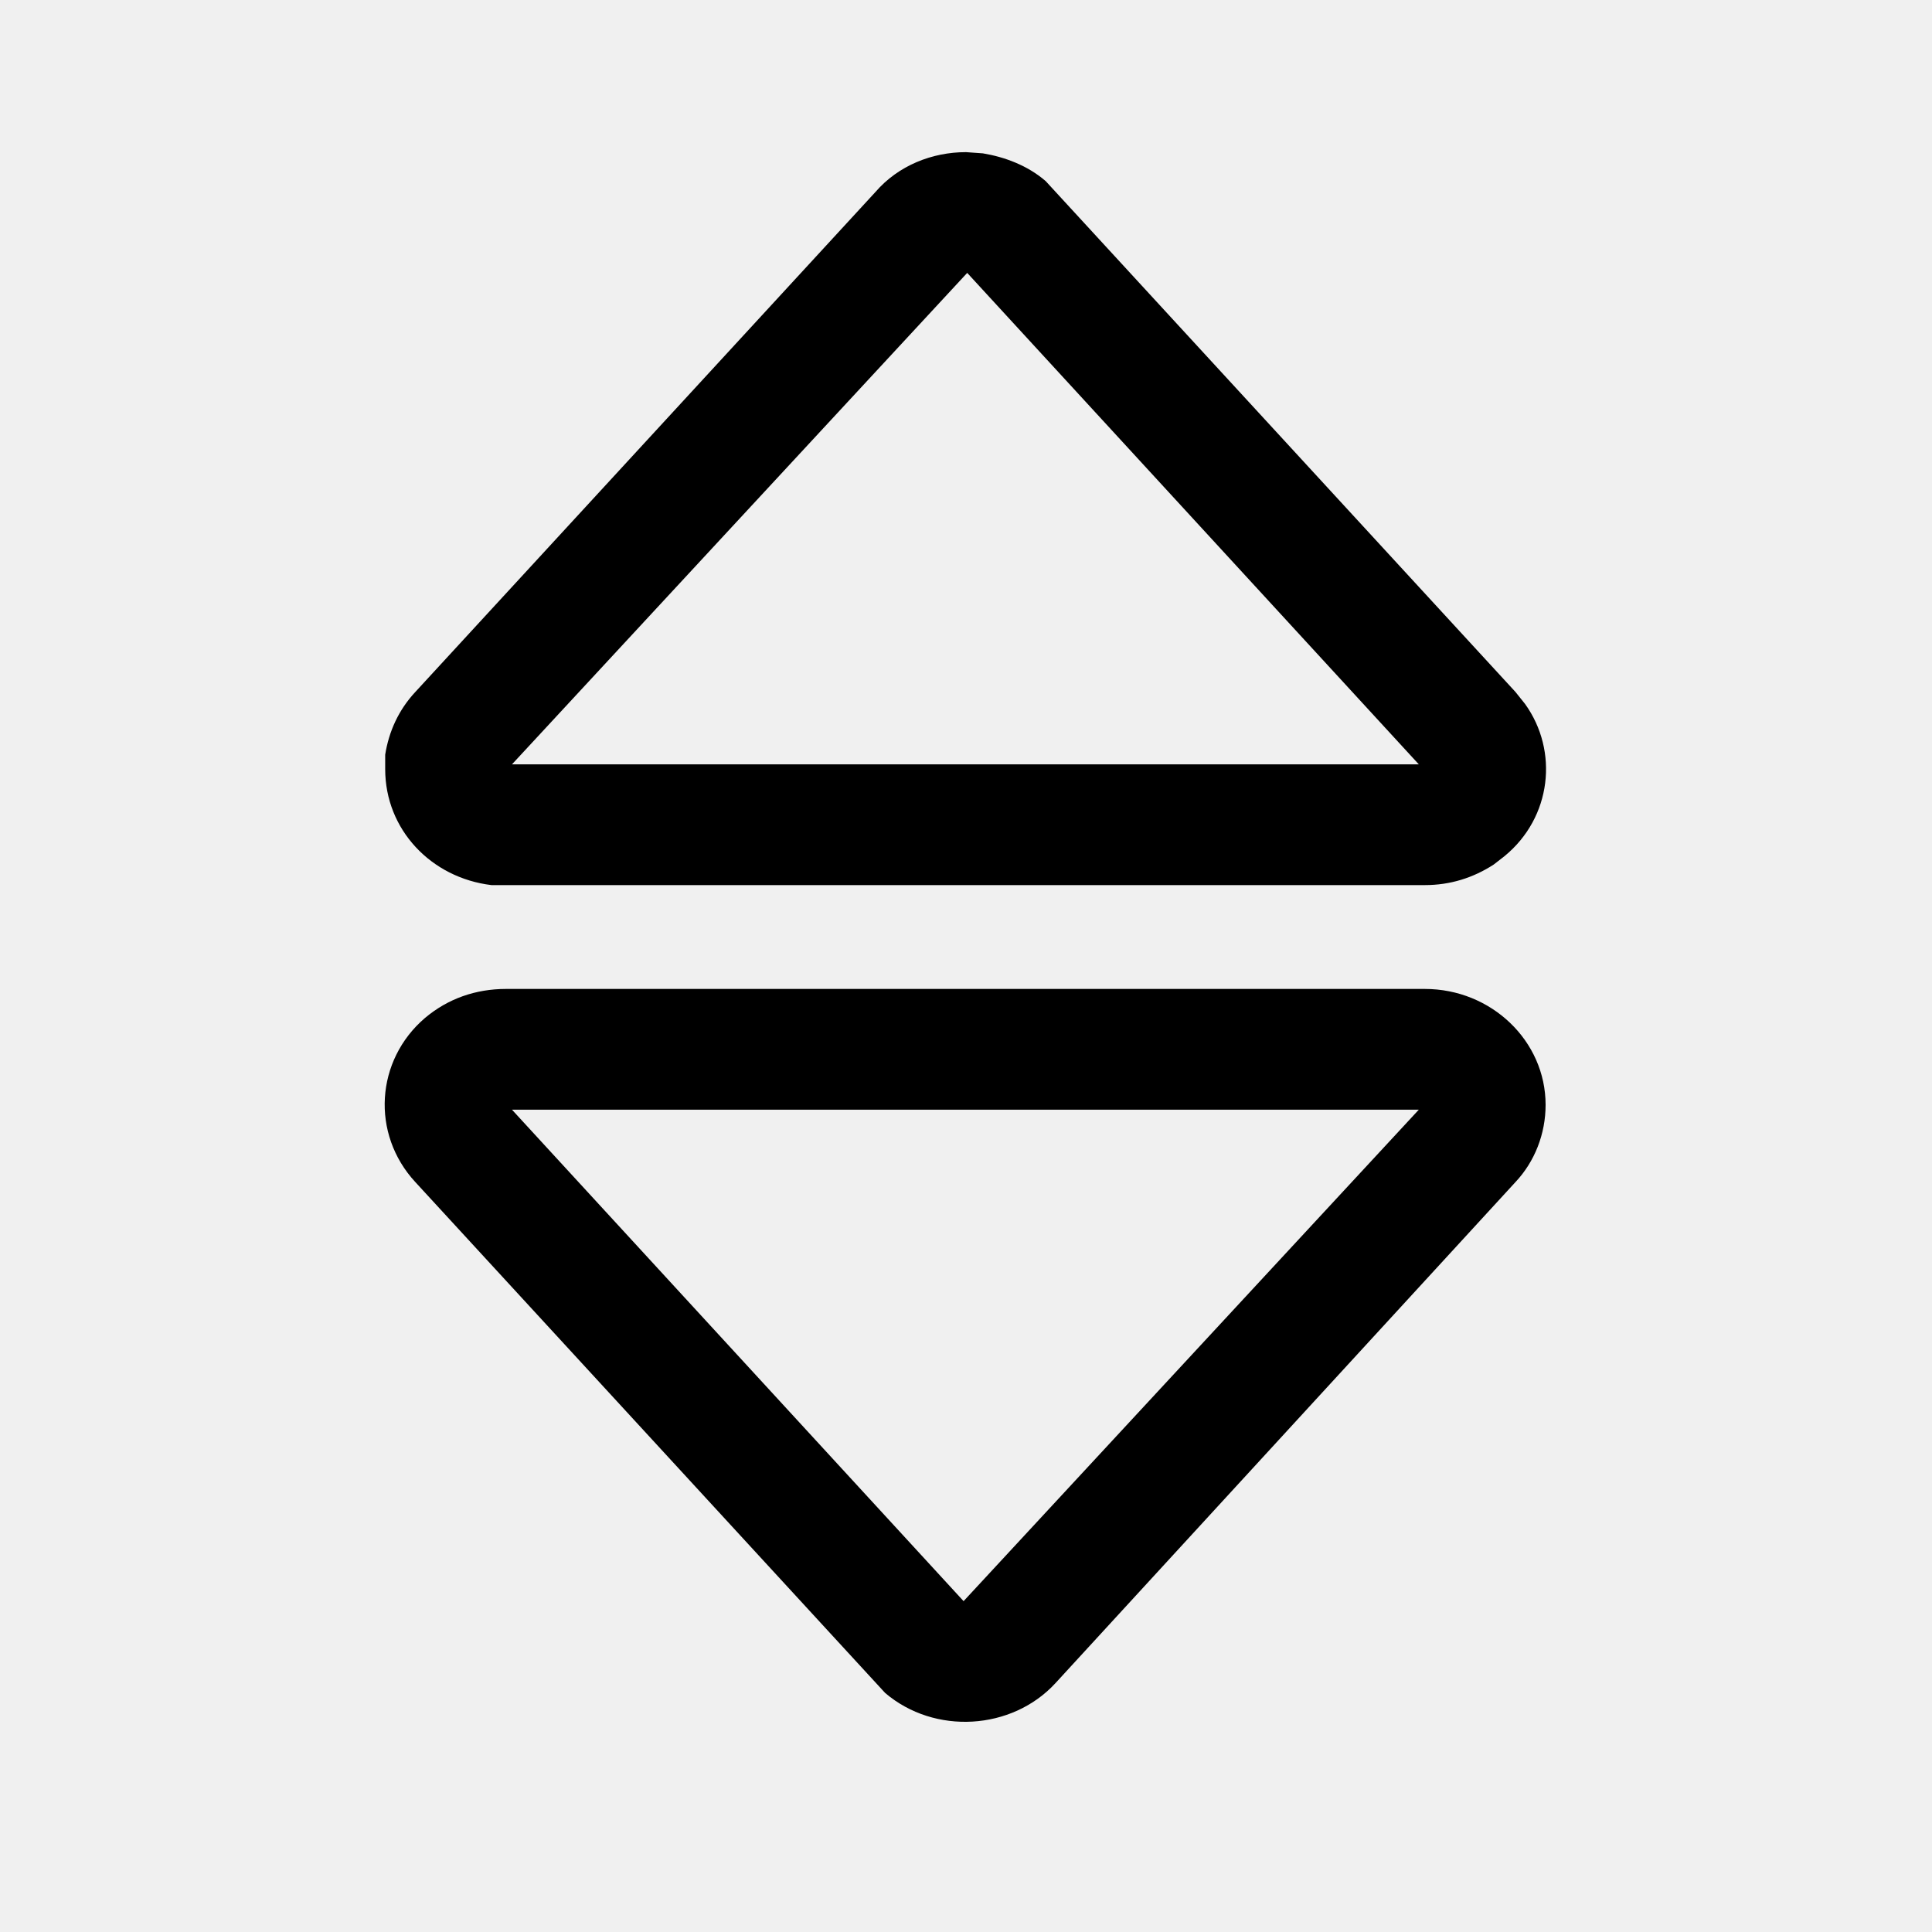
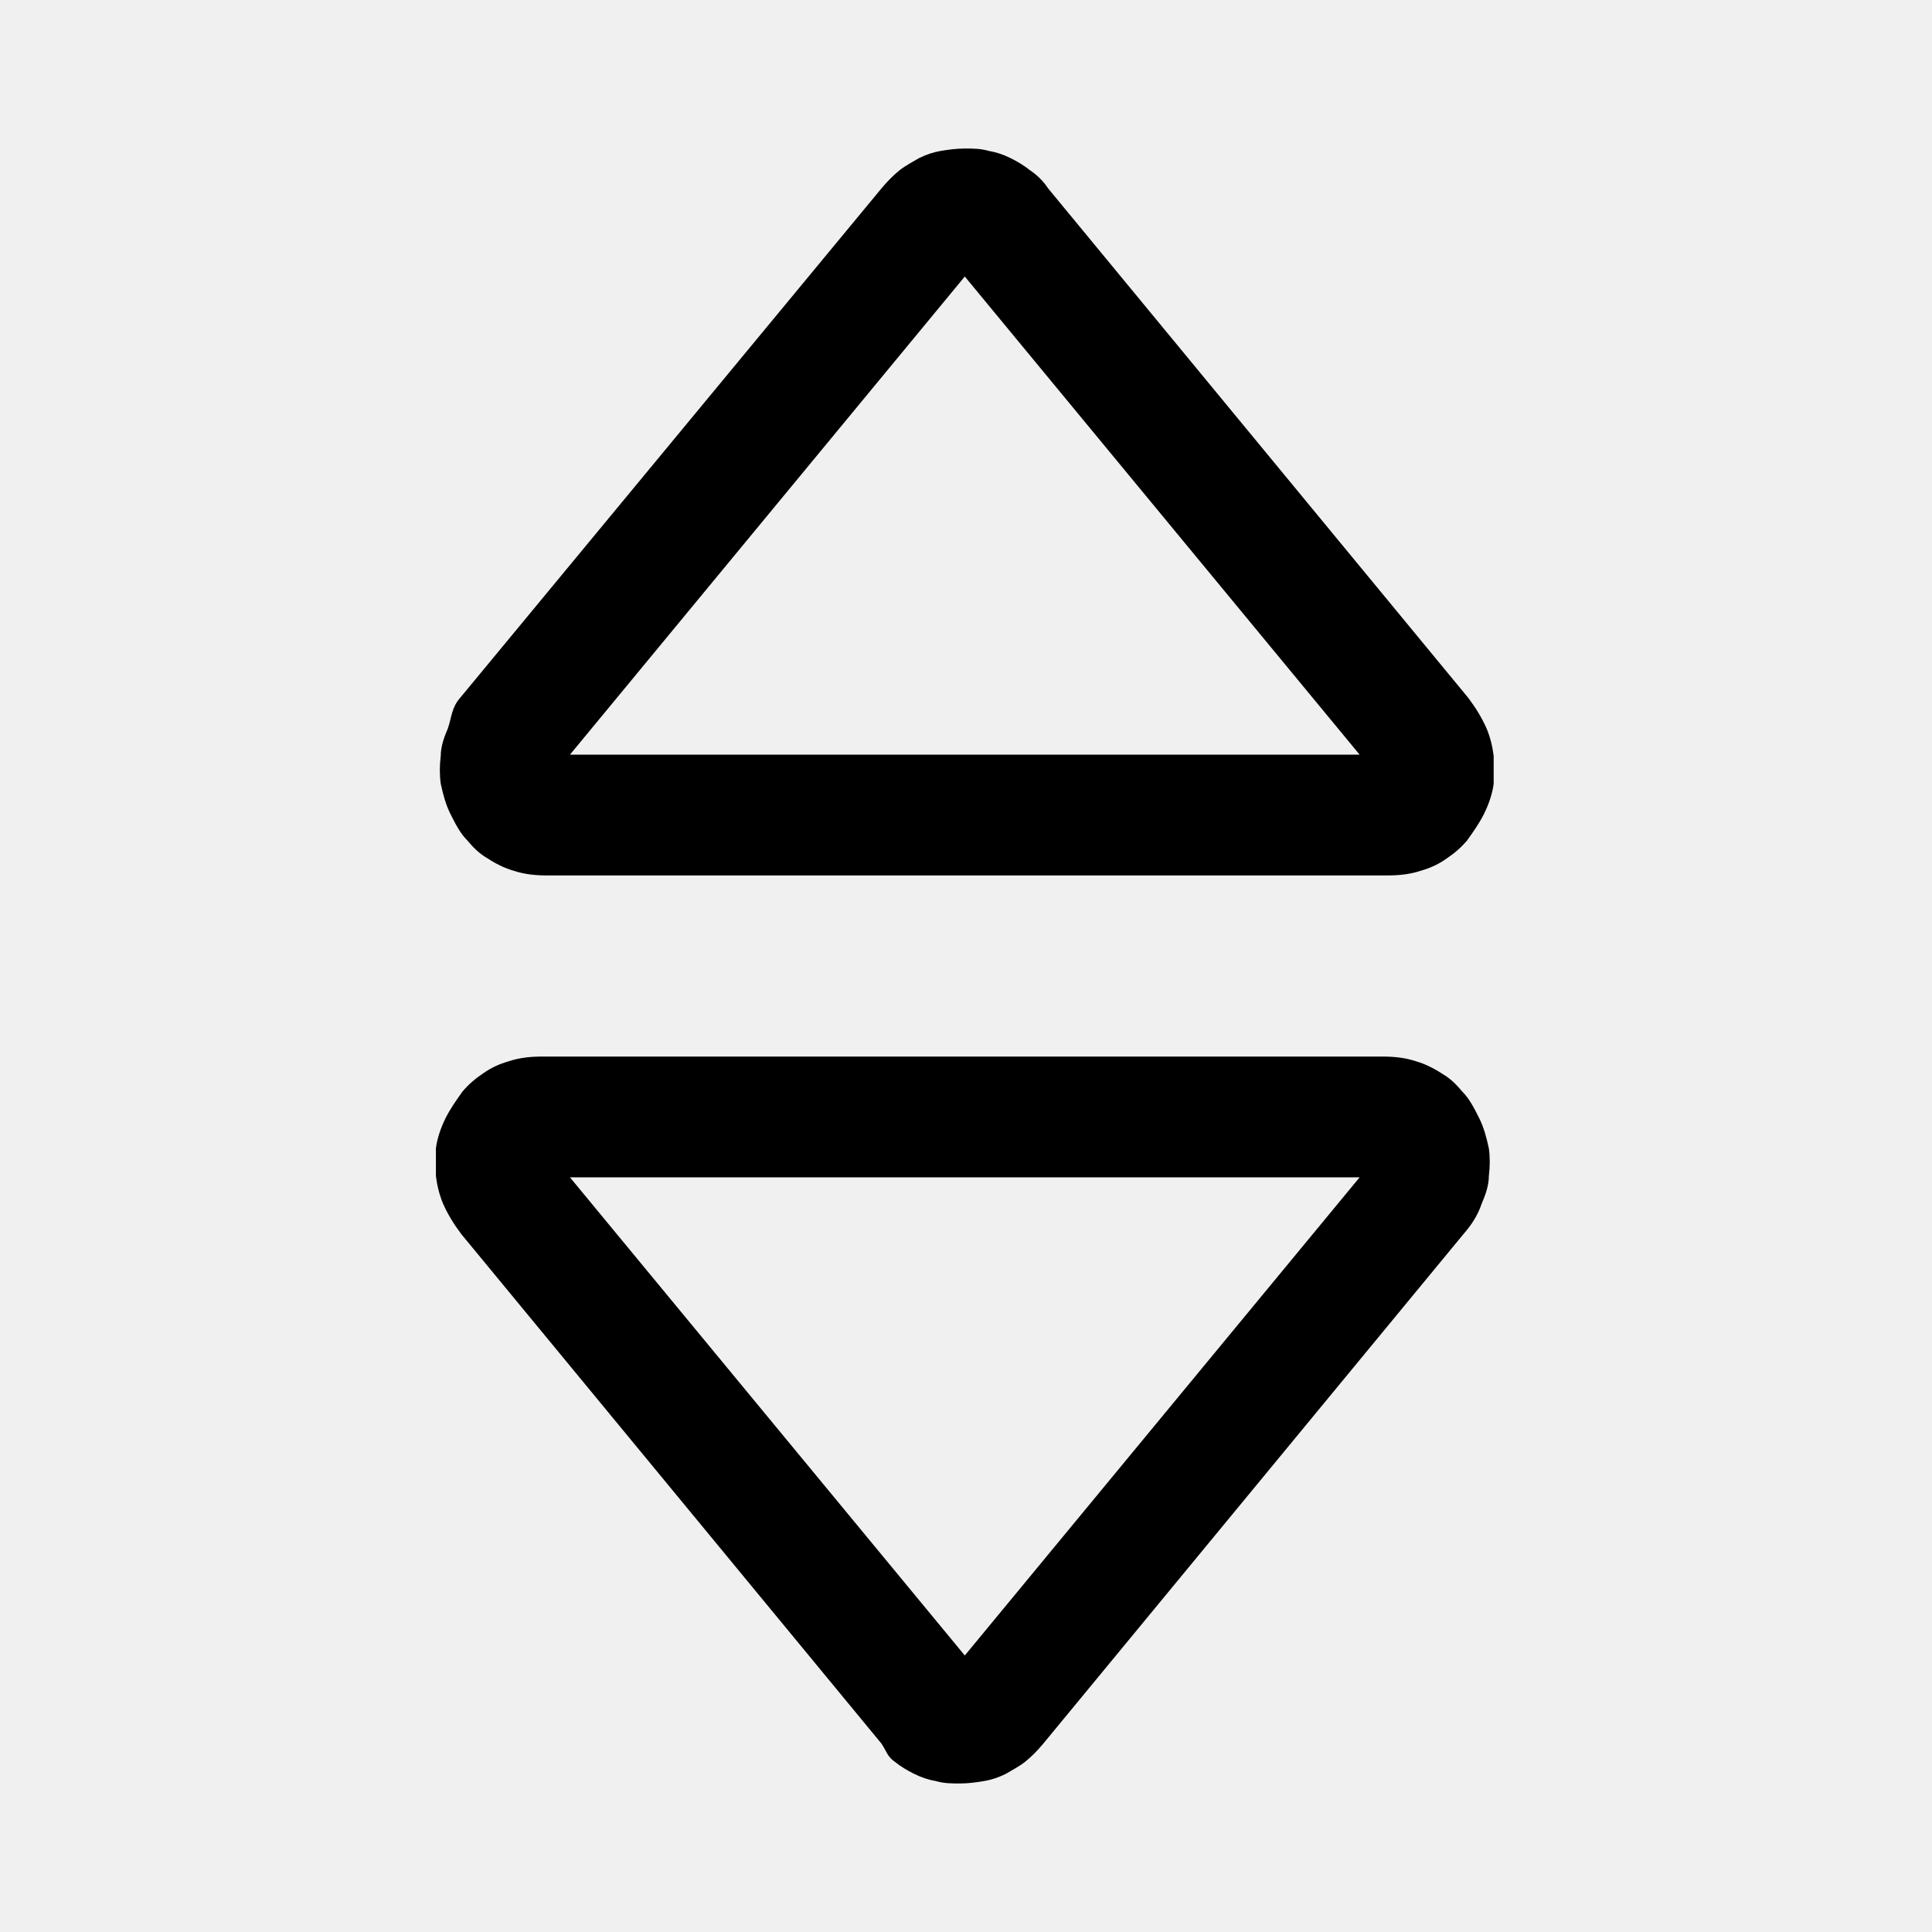
<svg xmlns="http://www.w3.org/2000/svg" width="16" height="16" viewBox="0 0 16 16" fill="none">
  <defs>
-     <clipPath id="clip2_88">
-       <rect id="8#排序-sort" width="16" height="16" fill="white" fill-opacity="0" />
+     <clipPath id="clip225_1084">
+       <rect id="排序-sort" width="16" height="16" fill="white" fill-opacity="0" />
    </clipPath>
  </defs>
-   <g clip-path="url(#clip2_88)">
-     <path id="形状结合" d="M8 1.26L8.14 1.27C8.32 1.3 8.51 1.37 8.66 1.5L12.55 5.73L12.63 5.83C12.91 6.22 12.85 6.77 12.46 7.09L12.37 7.16C12.2 7.27 12.01 7.33 11.8 7.33L4.19 7.33L4.07 7.33C3.57 7.27 3.19 6.87 3.19 6.37L3.19 6.25C3.22 6.06 3.3 5.88 3.44 5.73L7.25 1.59C7.44 1.37 7.72 1.26 8 1.26ZM8.01 2.26L4.24 6.33L11.75 6.33L8.01 2.26ZM11.8 8.19C12.35 8.19 12.8 8.62 12.8 9.15C12.8 9.39 12.71 9.62 12.55 9.79L8.74 13.94C8.38 14.33 7.74 14.37 7.33 14.02L3.44 9.79C3.07 9.39 3.11 8.78 3.52 8.43C3.71 8.27 3.94 8.19 4.19 8.19L11.8 8.19ZM11.75 9.19L4.24 9.19L7.98 13.26L11.75 9.19Z" fill="currentColor" fill-opacity="1" fill-rule="nonzero" />
+   <rect id="8#排序-sort" width="16" height="16" fill="#FFFFFF" fill-opacity="0" />
+   <g clip-path="url(#clip225_1084)">
+     <path id="_合并" d="M3.81 5.78L7.3 1.56C7.35 1.5 7.4 1.45 7.45 1.41C7.5 1.37 7.56 1.34 7.61 1.31C7.67 1.28 7.73 1.26 7.79 1.25C7.85 1.24 7.92 1.23 7.99 1.23C8.06 1.23 8.12 1.23 8.19 1.25C8.25 1.26 8.31 1.28 8.37 1.31C8.43 1.34 8.48 1.37 8.53 1.41C8.59 1.45 8.64 1.5 8.68 1.56L12.16 5.78C12.22 5.86 12.27 5.94 12.31 6.03C12.34 6.1 12.36 6.18 12.37 6.26C12.37 6.34 12.37 6.41 12.37 6.49C12.36 6.57 12.33 6.66 12.29 6.74C12.25 6.82 12.2 6.89 12.15 6.96C12.1 7.02 12.04 7.07 11.98 7.11C11.91 7.16 11.84 7.19 11.77 7.21C11.68 7.24 11.59 7.25 11.49 7.25L4.53 7.25C4.43 7.25 4.34 7.24 4.25 7.21C4.18 7.19 4.1 7.15 4.04 7.11C3.97 7.07 3.92 7.02 3.87 6.96C3.81 6.9 3.77 6.82 3.73 6.74C3.69 6.66 3.67 6.58 3.65 6.49C3.64 6.42 3.64 6.34 3.65 6.26C3.65 6.18 3.68 6.1 3.71 6.03C3.74 5.94 3.74 5.86 3.81 5.78ZM11.26 6.25L4.72 6.25L7.99 2.29L11.26 6.25ZM7.3 14.44L3.82 10.22C3.76 10.14 3.71 10.06 3.67 9.97C3.64 9.9 3.62 9.82 3.61 9.74C3.61 9.66 3.61 9.59 3.61 9.51C3.62 9.43 3.65 9.34 3.69 9.26C3.73 9.18 3.78 9.11 3.83 9.04C3.88 8.98 3.94 8.93 4 8.89C4.07 8.84 4.14 8.81 4.21 8.79C4.3 8.76 4.39 8.75 4.49 8.75L11.45 8.75C11.55 8.75 11.64 8.76 11.73 8.79C11.8 8.81 11.88 8.85 11.94 8.89C12.01 8.93 12.06 8.98 12.11 9.04C12.17 9.1 12.21 9.18 12.25 9.26C12.29 9.34 12.31 9.42 12.33 9.51C12.34 9.58 12.34 9.66 12.33 9.74C12.33 9.82 12.3 9.9 12.27 9.97C12.24 10.06 12.19 10.14 12.12 10.22L8.64 14.44C8.59 14.5 8.54 14.55 8.49 14.59C8.44 14.63 8.38 14.66 8.33 14.69C8.27 14.72 8.21 14.74 8.15 14.75C8.09 14.76 8.02 14.77 7.95 14.77C7.88 14.77 7.82 14.77 7.75 14.75C7.69 14.74 7.63 14.72 7.57 14.69C7.51 14.66 7.46 14.63 7.41 14.59C7.35 14.55 7.34 14.5 7.3 14.44ZM4.72 9.75L11.26 9.75L7.99 13.71L4.72 9.75Z" fill="currentColor" fill-opacity="1" fill-rule="evenodd" />
  </g>
</svg>
